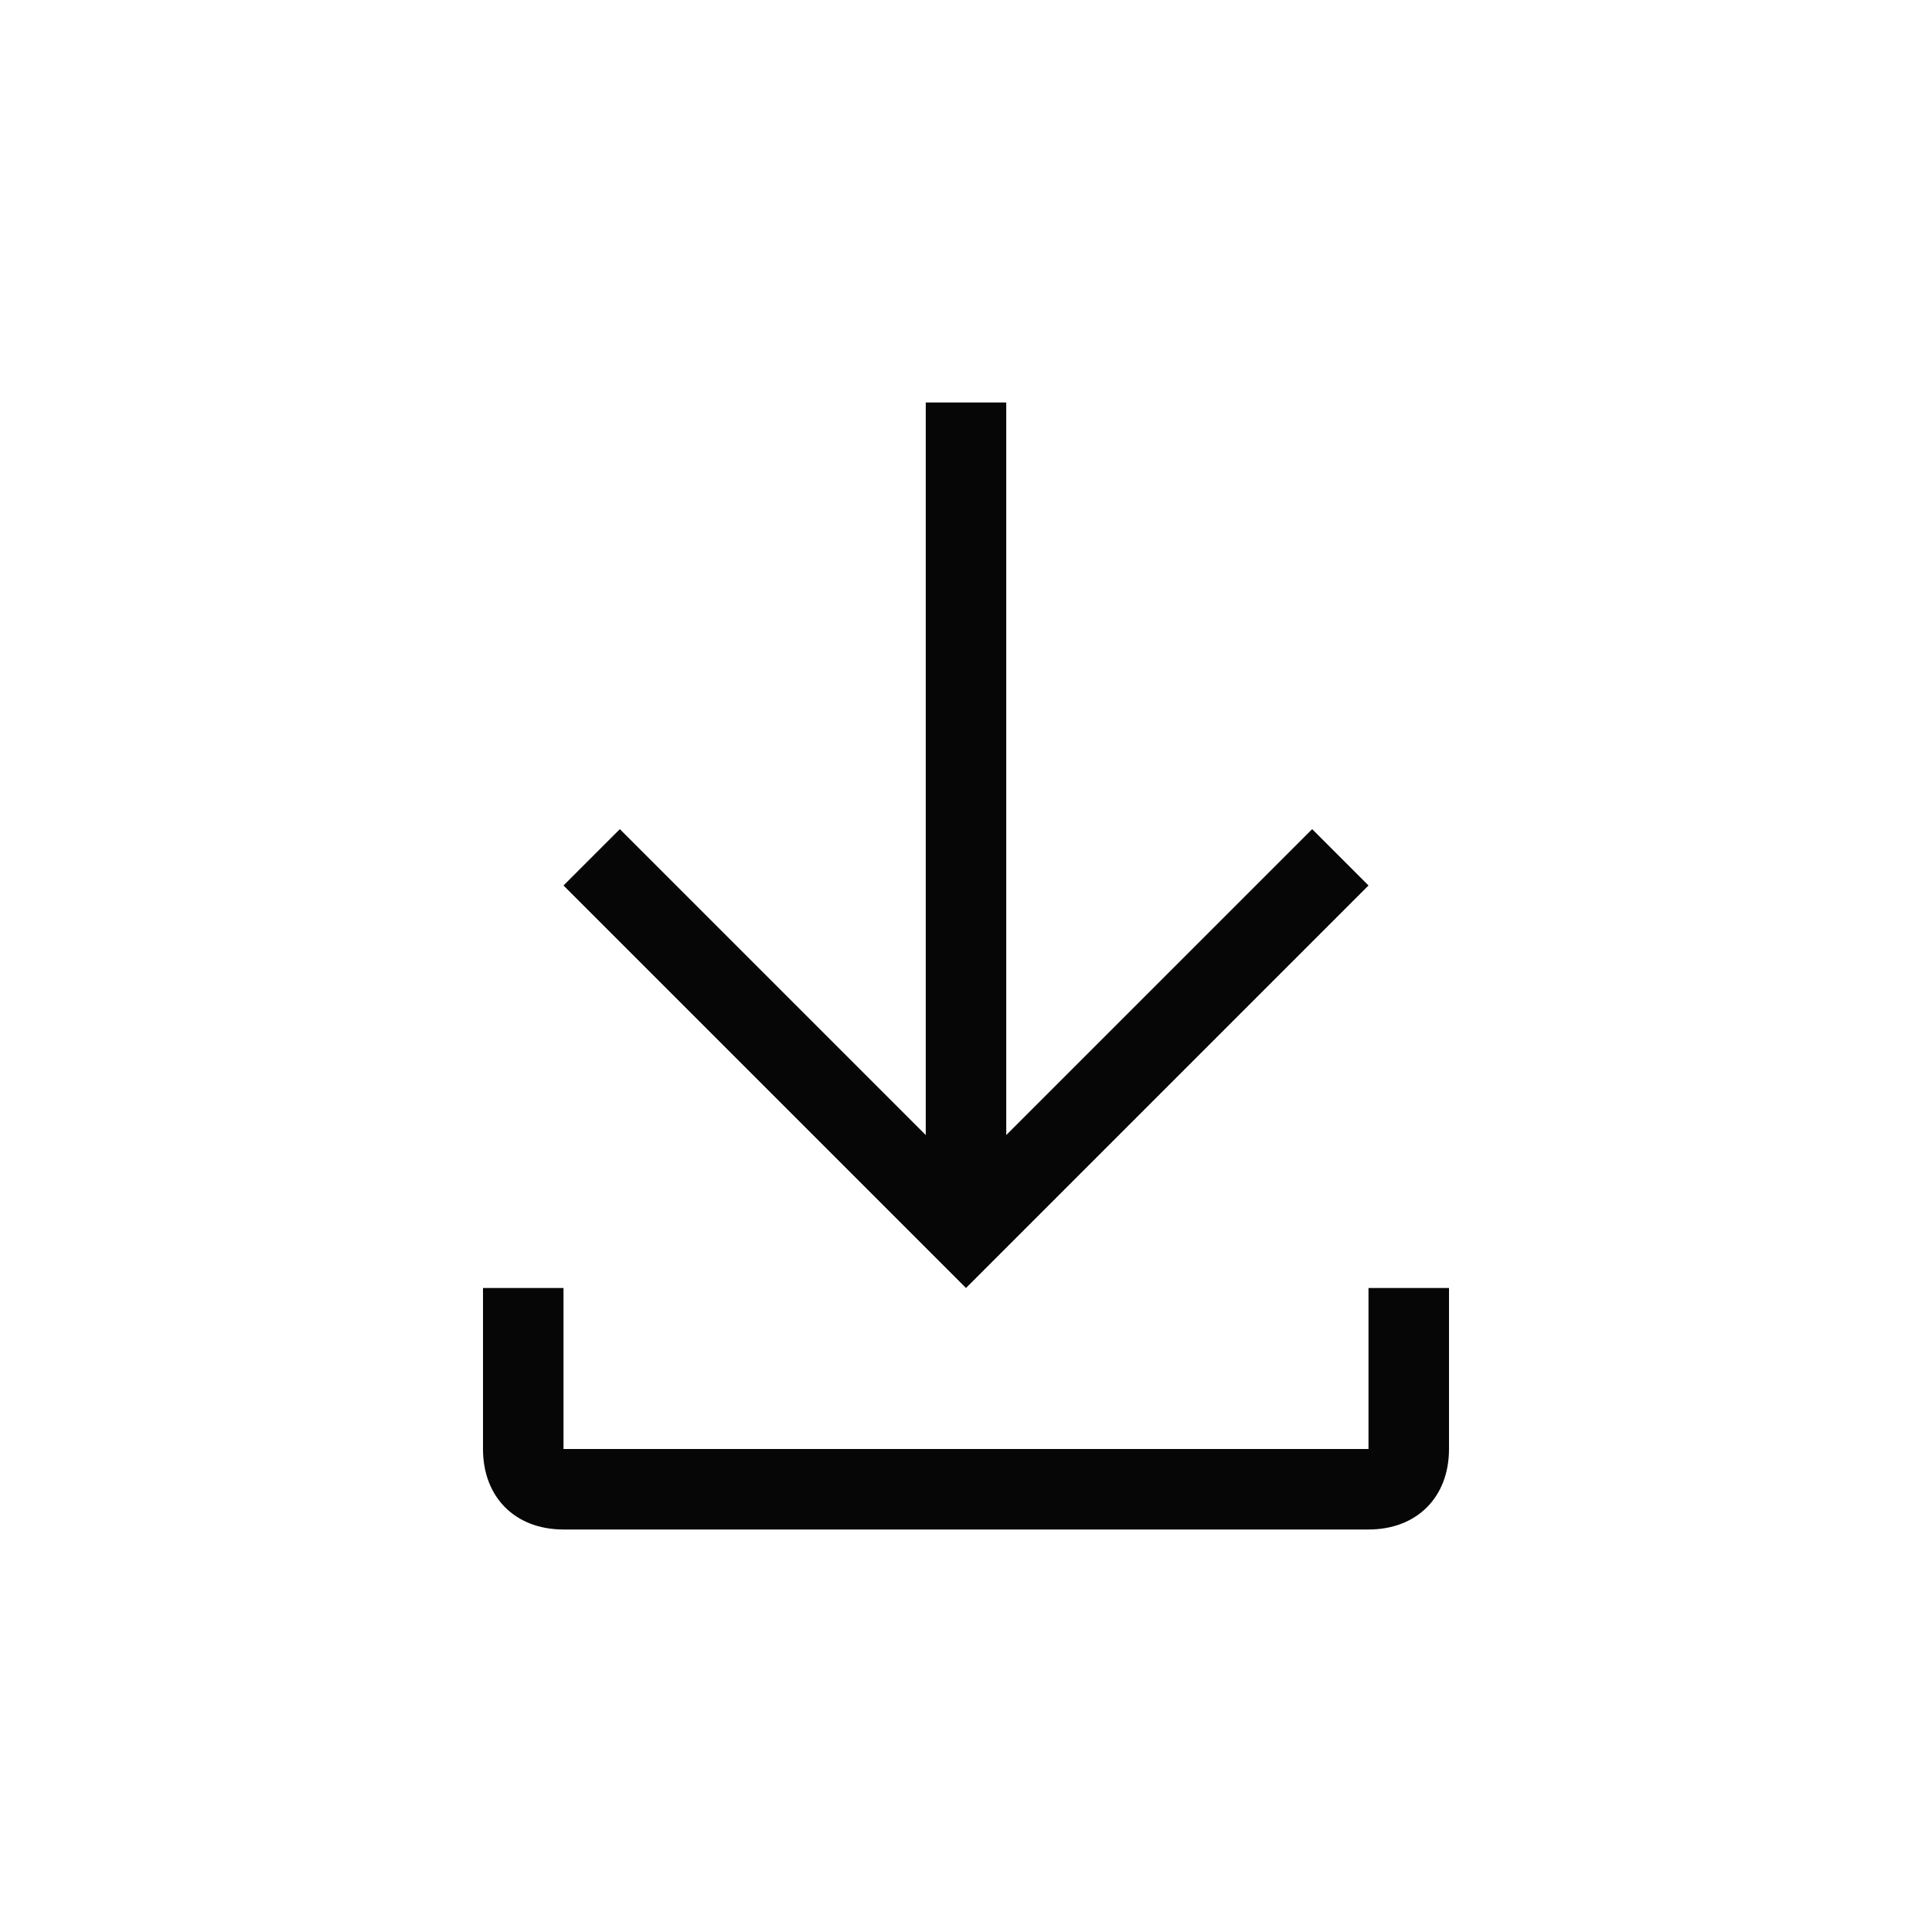
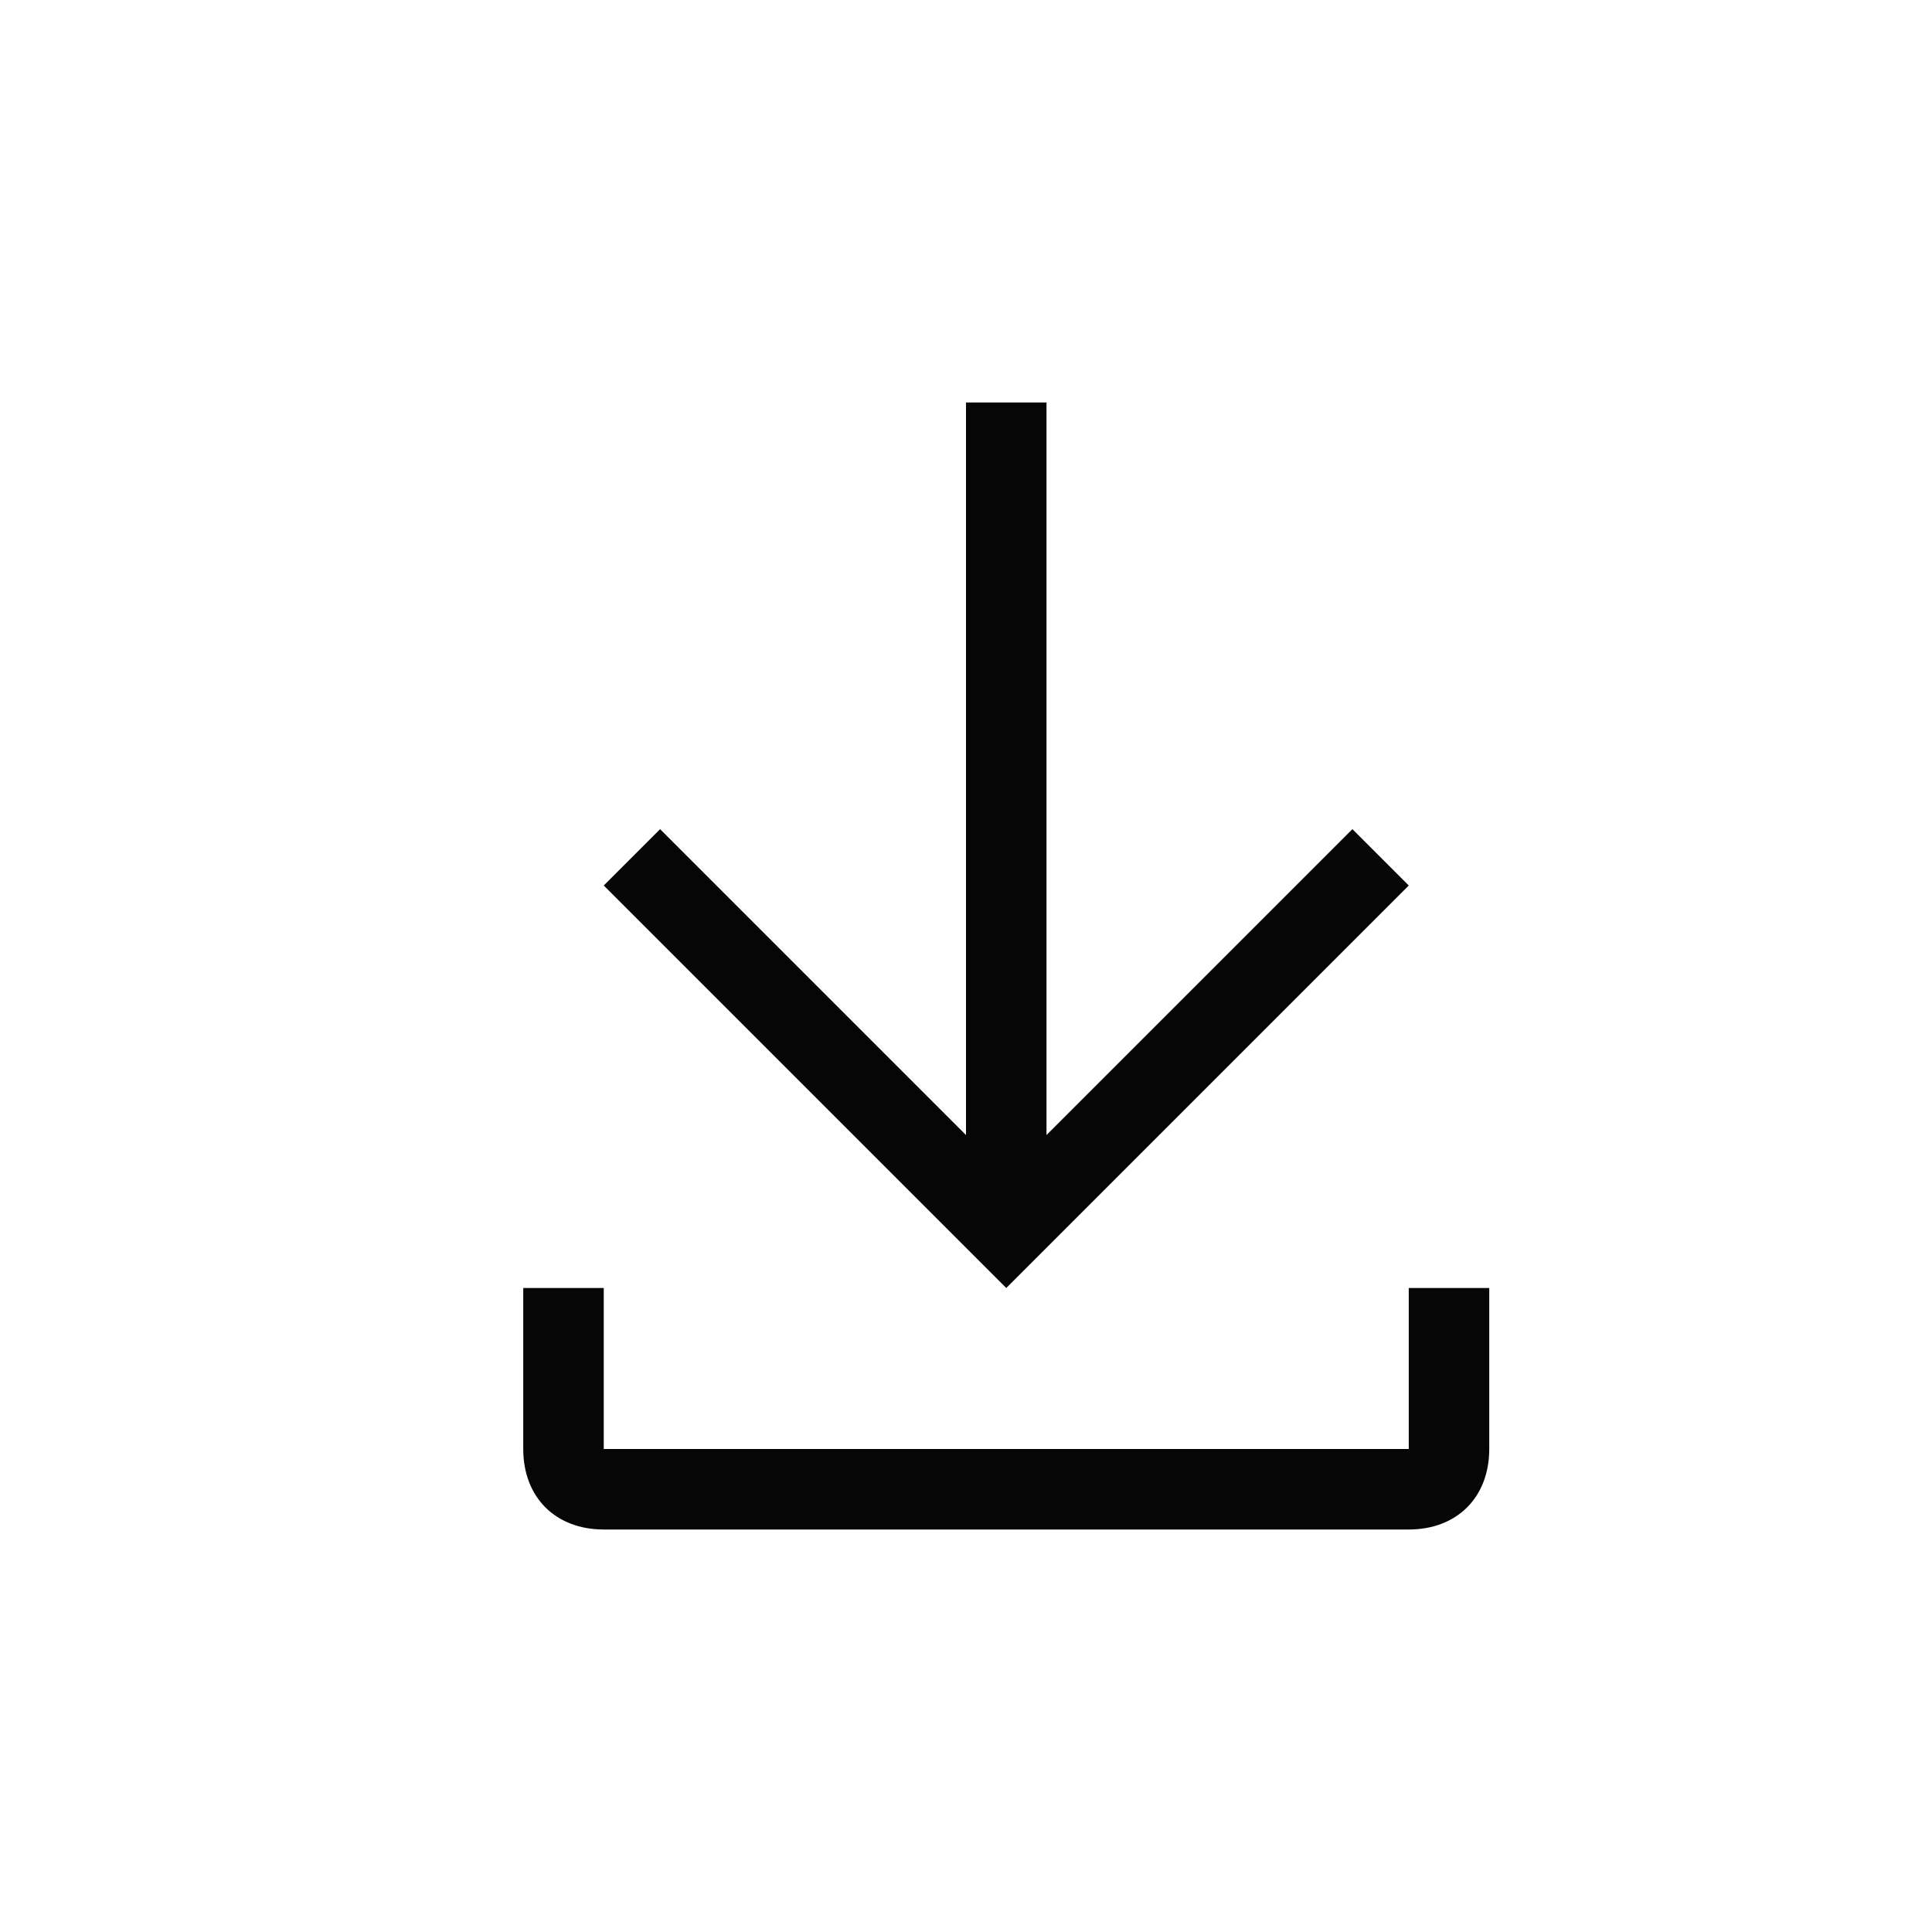
<svg xmlns="http://www.w3.org/2000/svg" width="24" height="24" viewBox="0 0 24 24">
-   <g transform="translate(4 4) scale(1)" fill="#060606">
+   <g transform="translate(4.5 4) scale(1)" fill="#060606">
    <path d="M13 7 12.3 6.3 8.5 10.1 8.5 1 7.5 1 7.5 10.1 3.7 6.3 3 7 8 12z" />
    <path d="M13,12v2H3v-2H2v2l0,0c0,0.6,0.4,1,1,1h10c0.6,0,1-0.4,1-1l0,0v-2H13z" />
  </g>
</svg>
